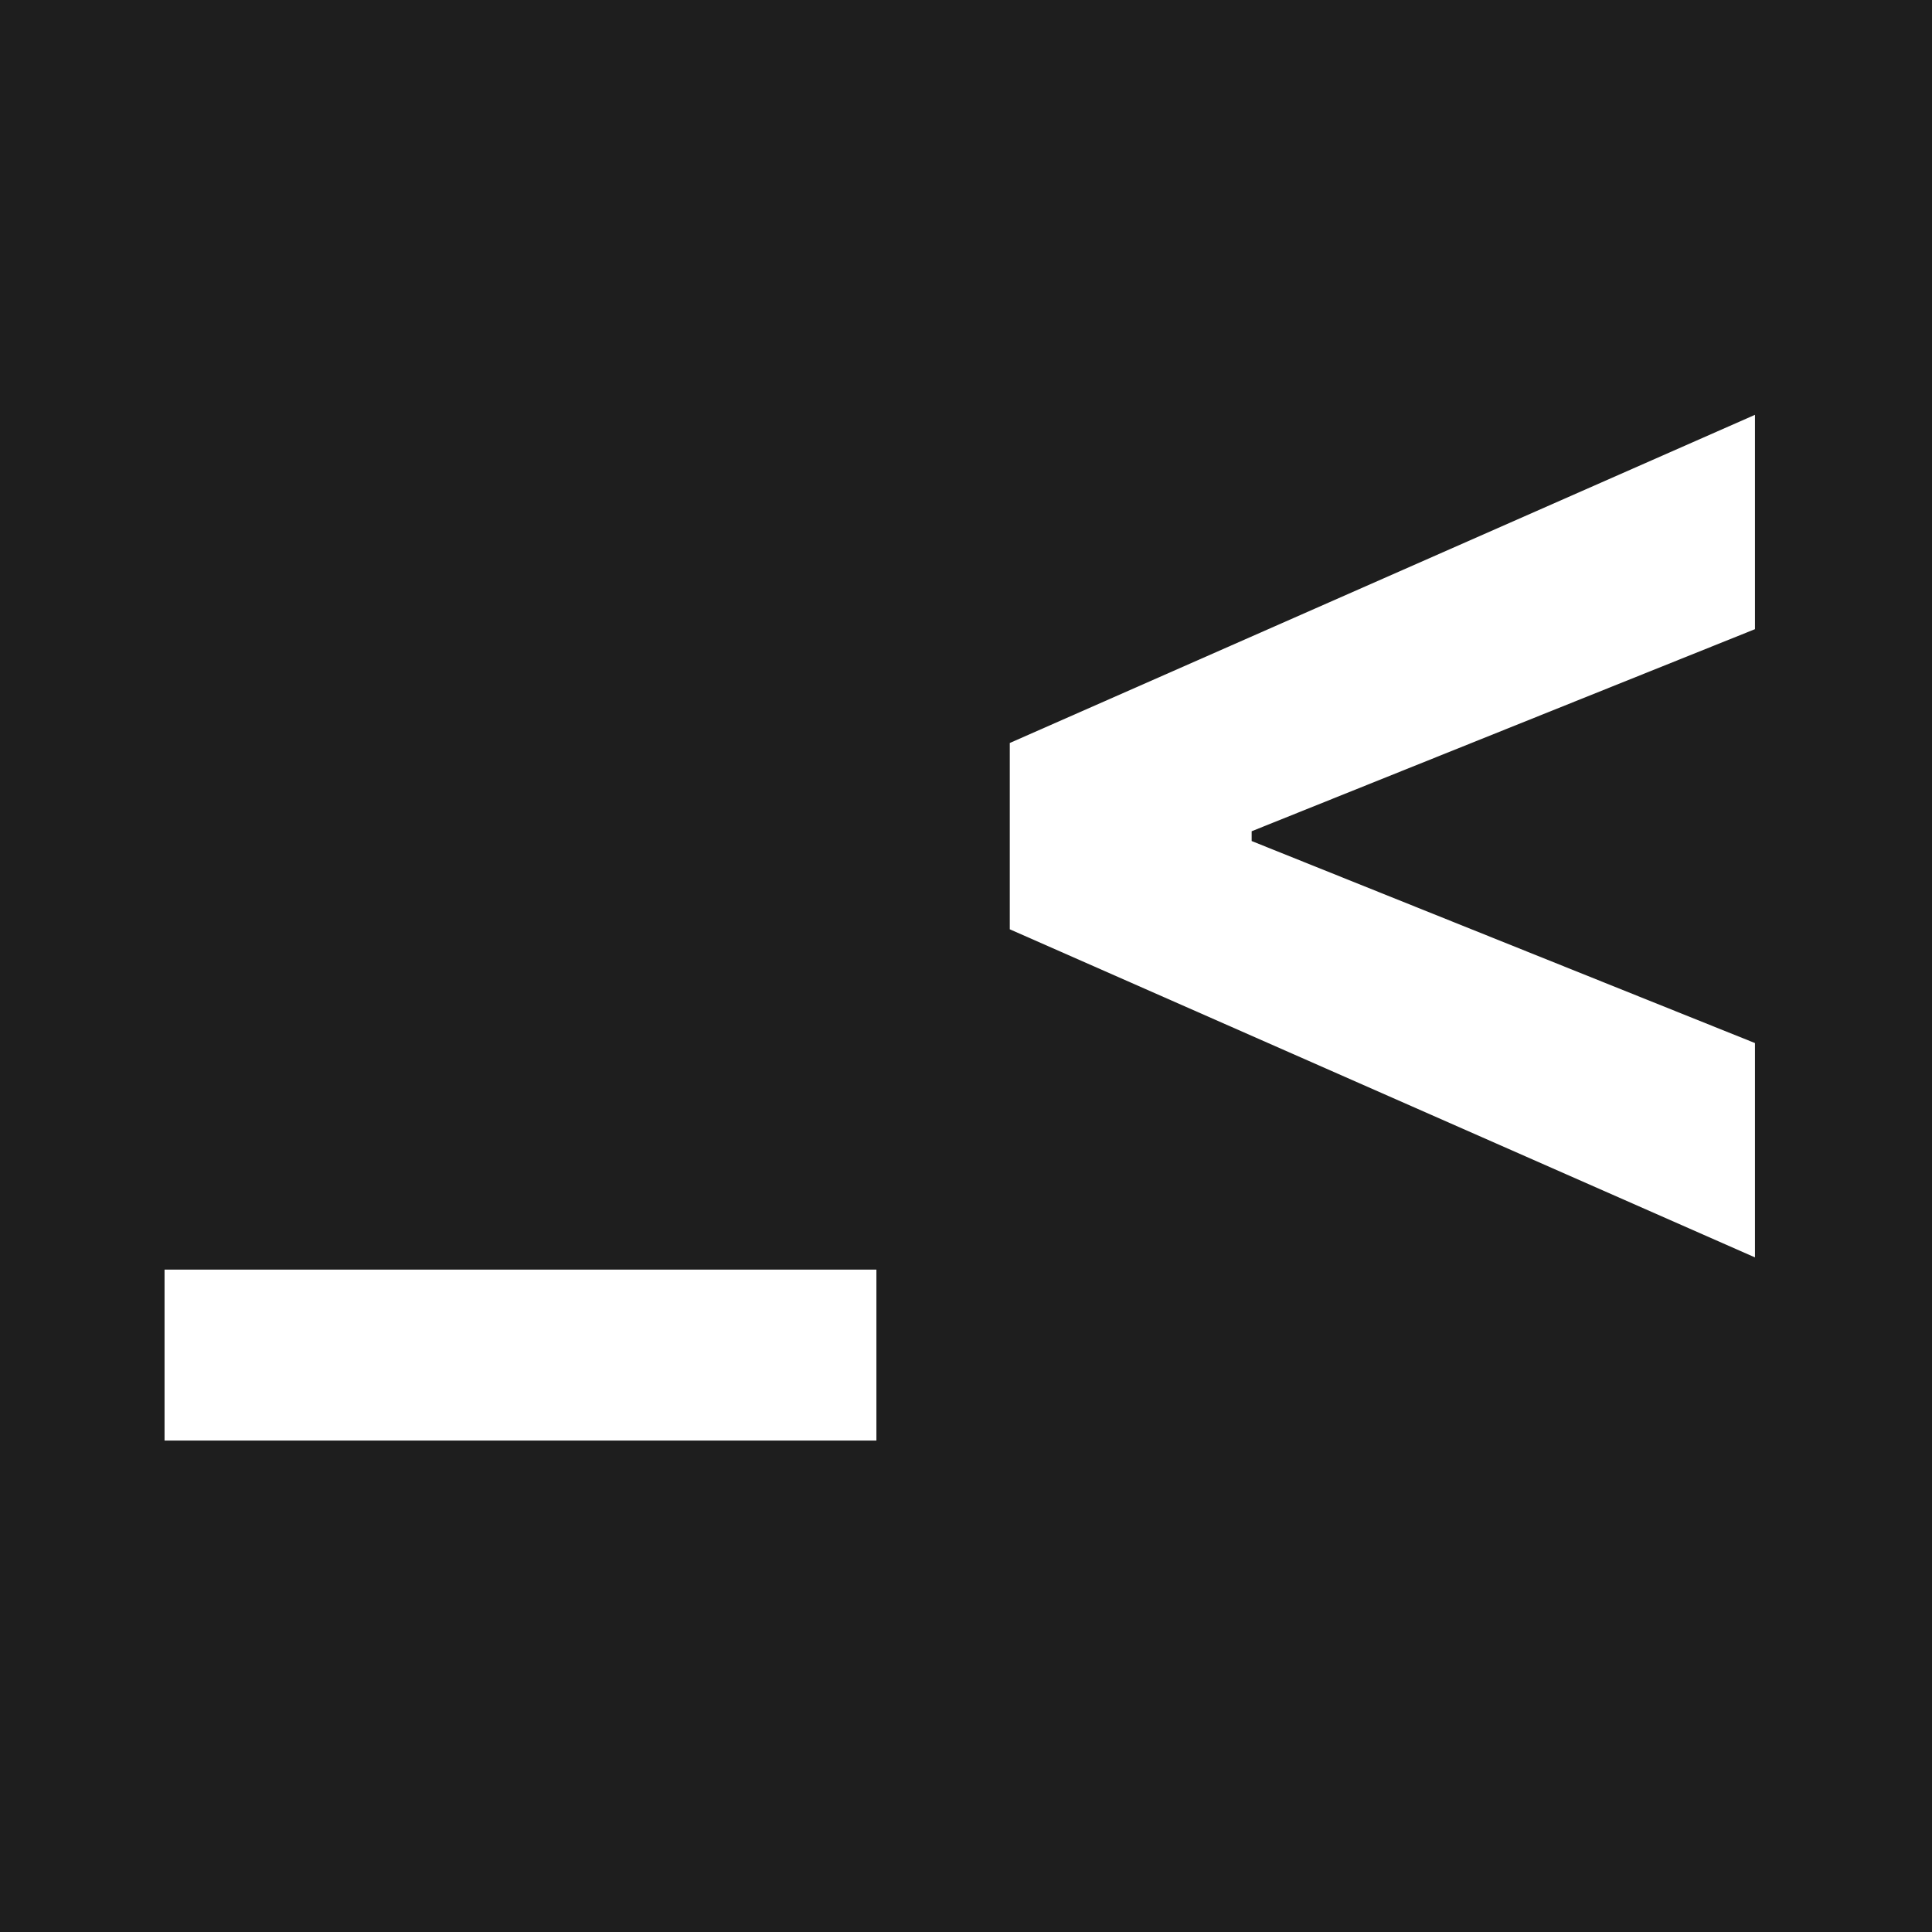
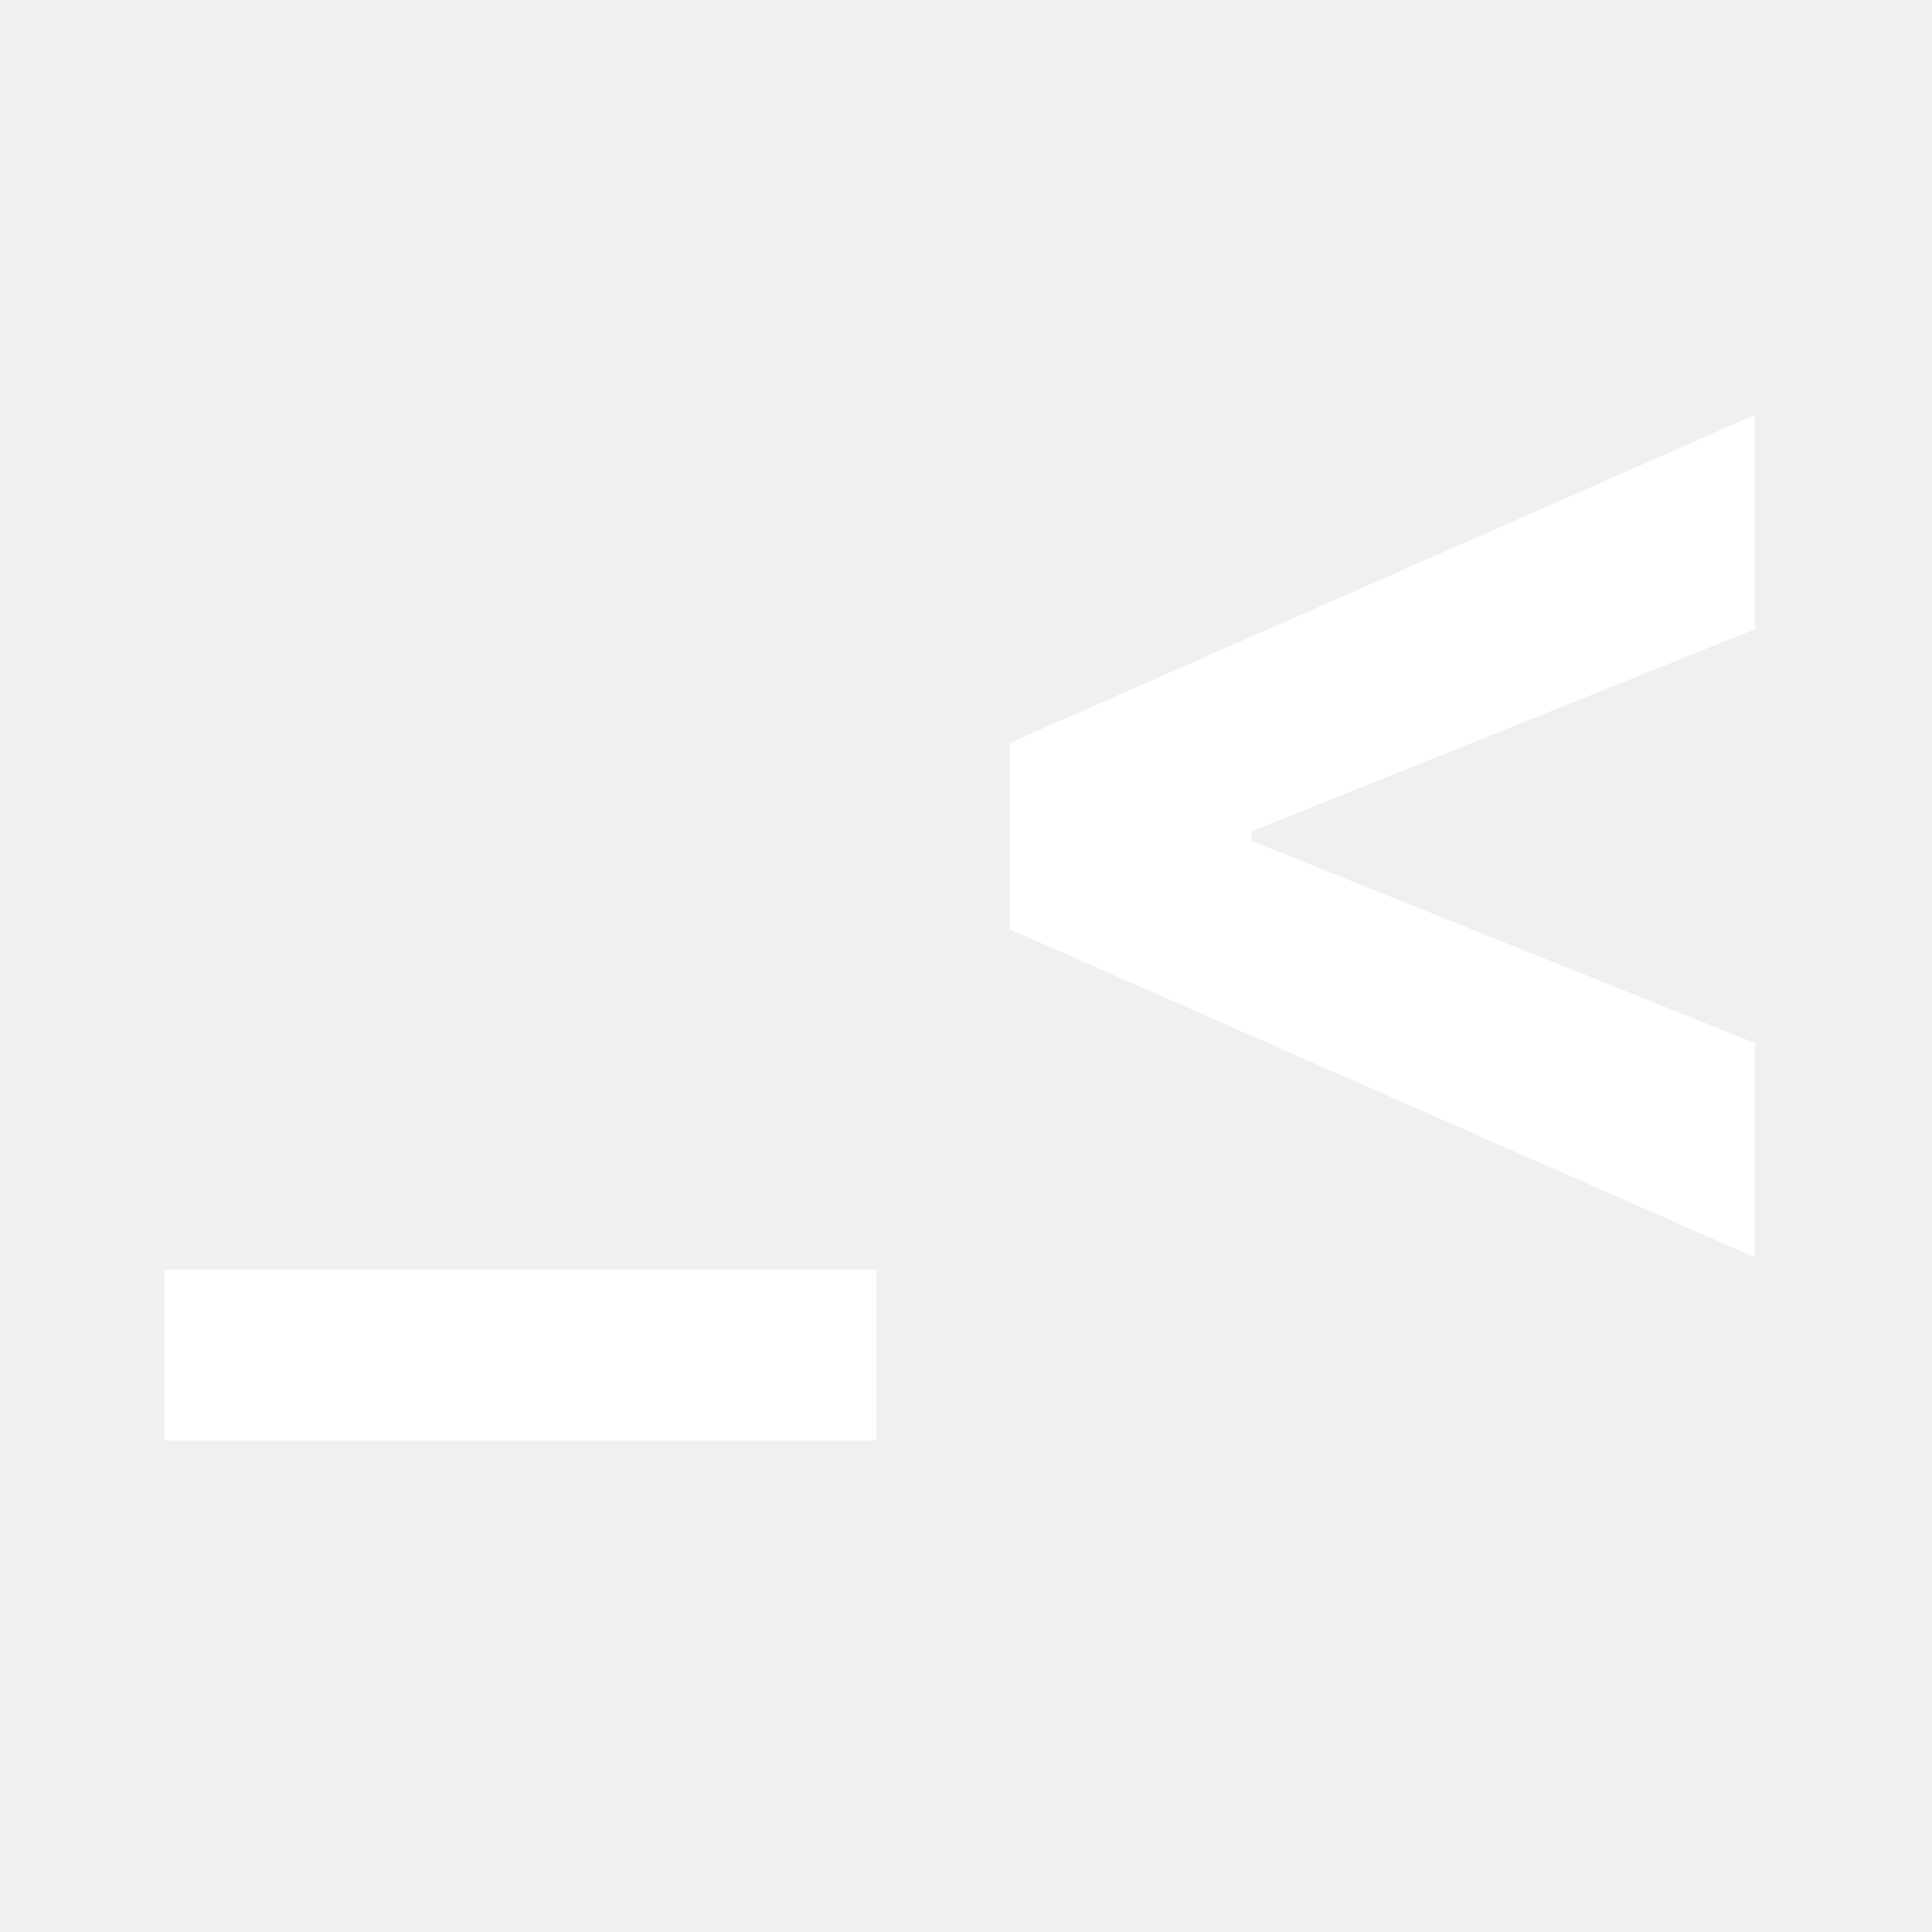
- <svg xmlns="http://www.w3.org/2000/svg" width="35" height="35" viewBox="0 0 35 35" fill="none">
-   <rect width="35" height="35" fill="#FFFBFB" />
+ <svg xmlns="http://www.w3.org/2000/svg" width="24px" height="24px" viewBox="0 0 35 35" fill="none">
  <g clip-path="url(#clip0_0_1)">
-     <rect width="35" height="35" fill="#1E1E1E" />
    <path d="M15.877 23V26.097H2.981V23H15.877ZM18.293 16.835V13.46L31.793 7.515V11.398L22.55 15.109L22.675 14.908V15.387L22.55 15.186L31.793 18.896V22.779L18.293 16.835Z" fill="white" />
  </g>
  <defs>
    <clipPath id="clip0_0_1">
      <rect width="35" height="35" fill="white" />
    </clipPath>
  </defs>
</svg>
